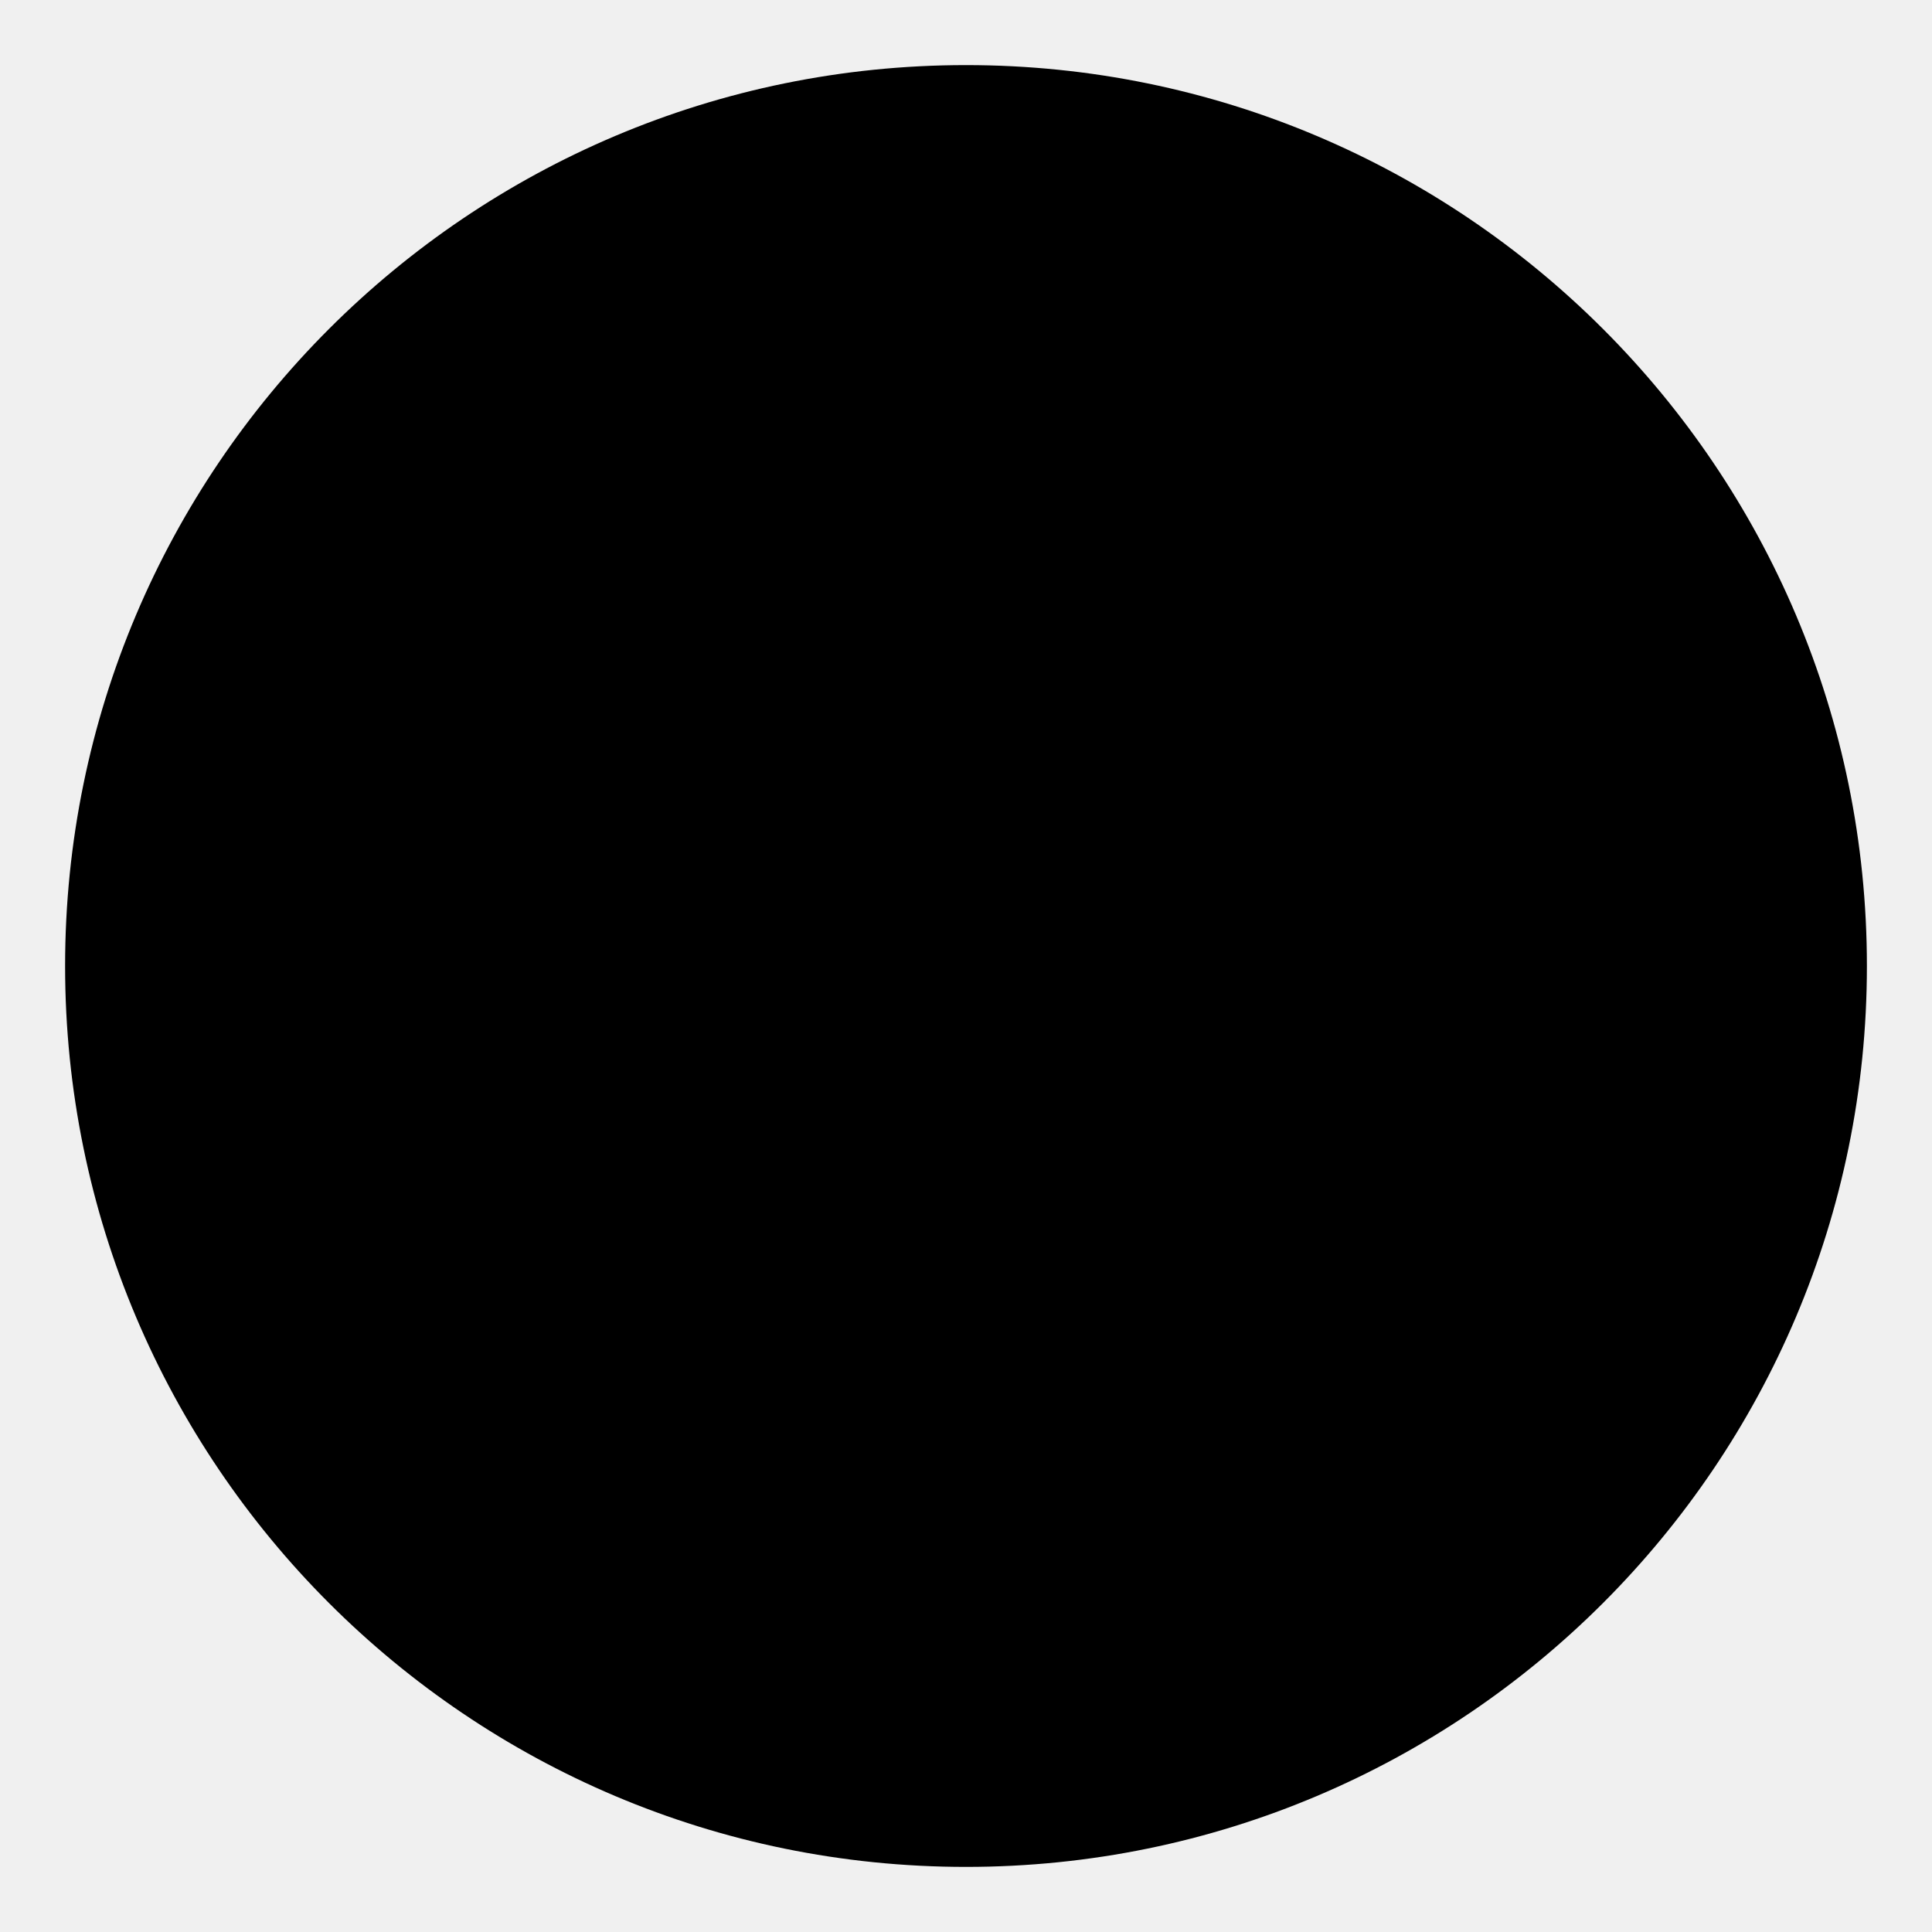
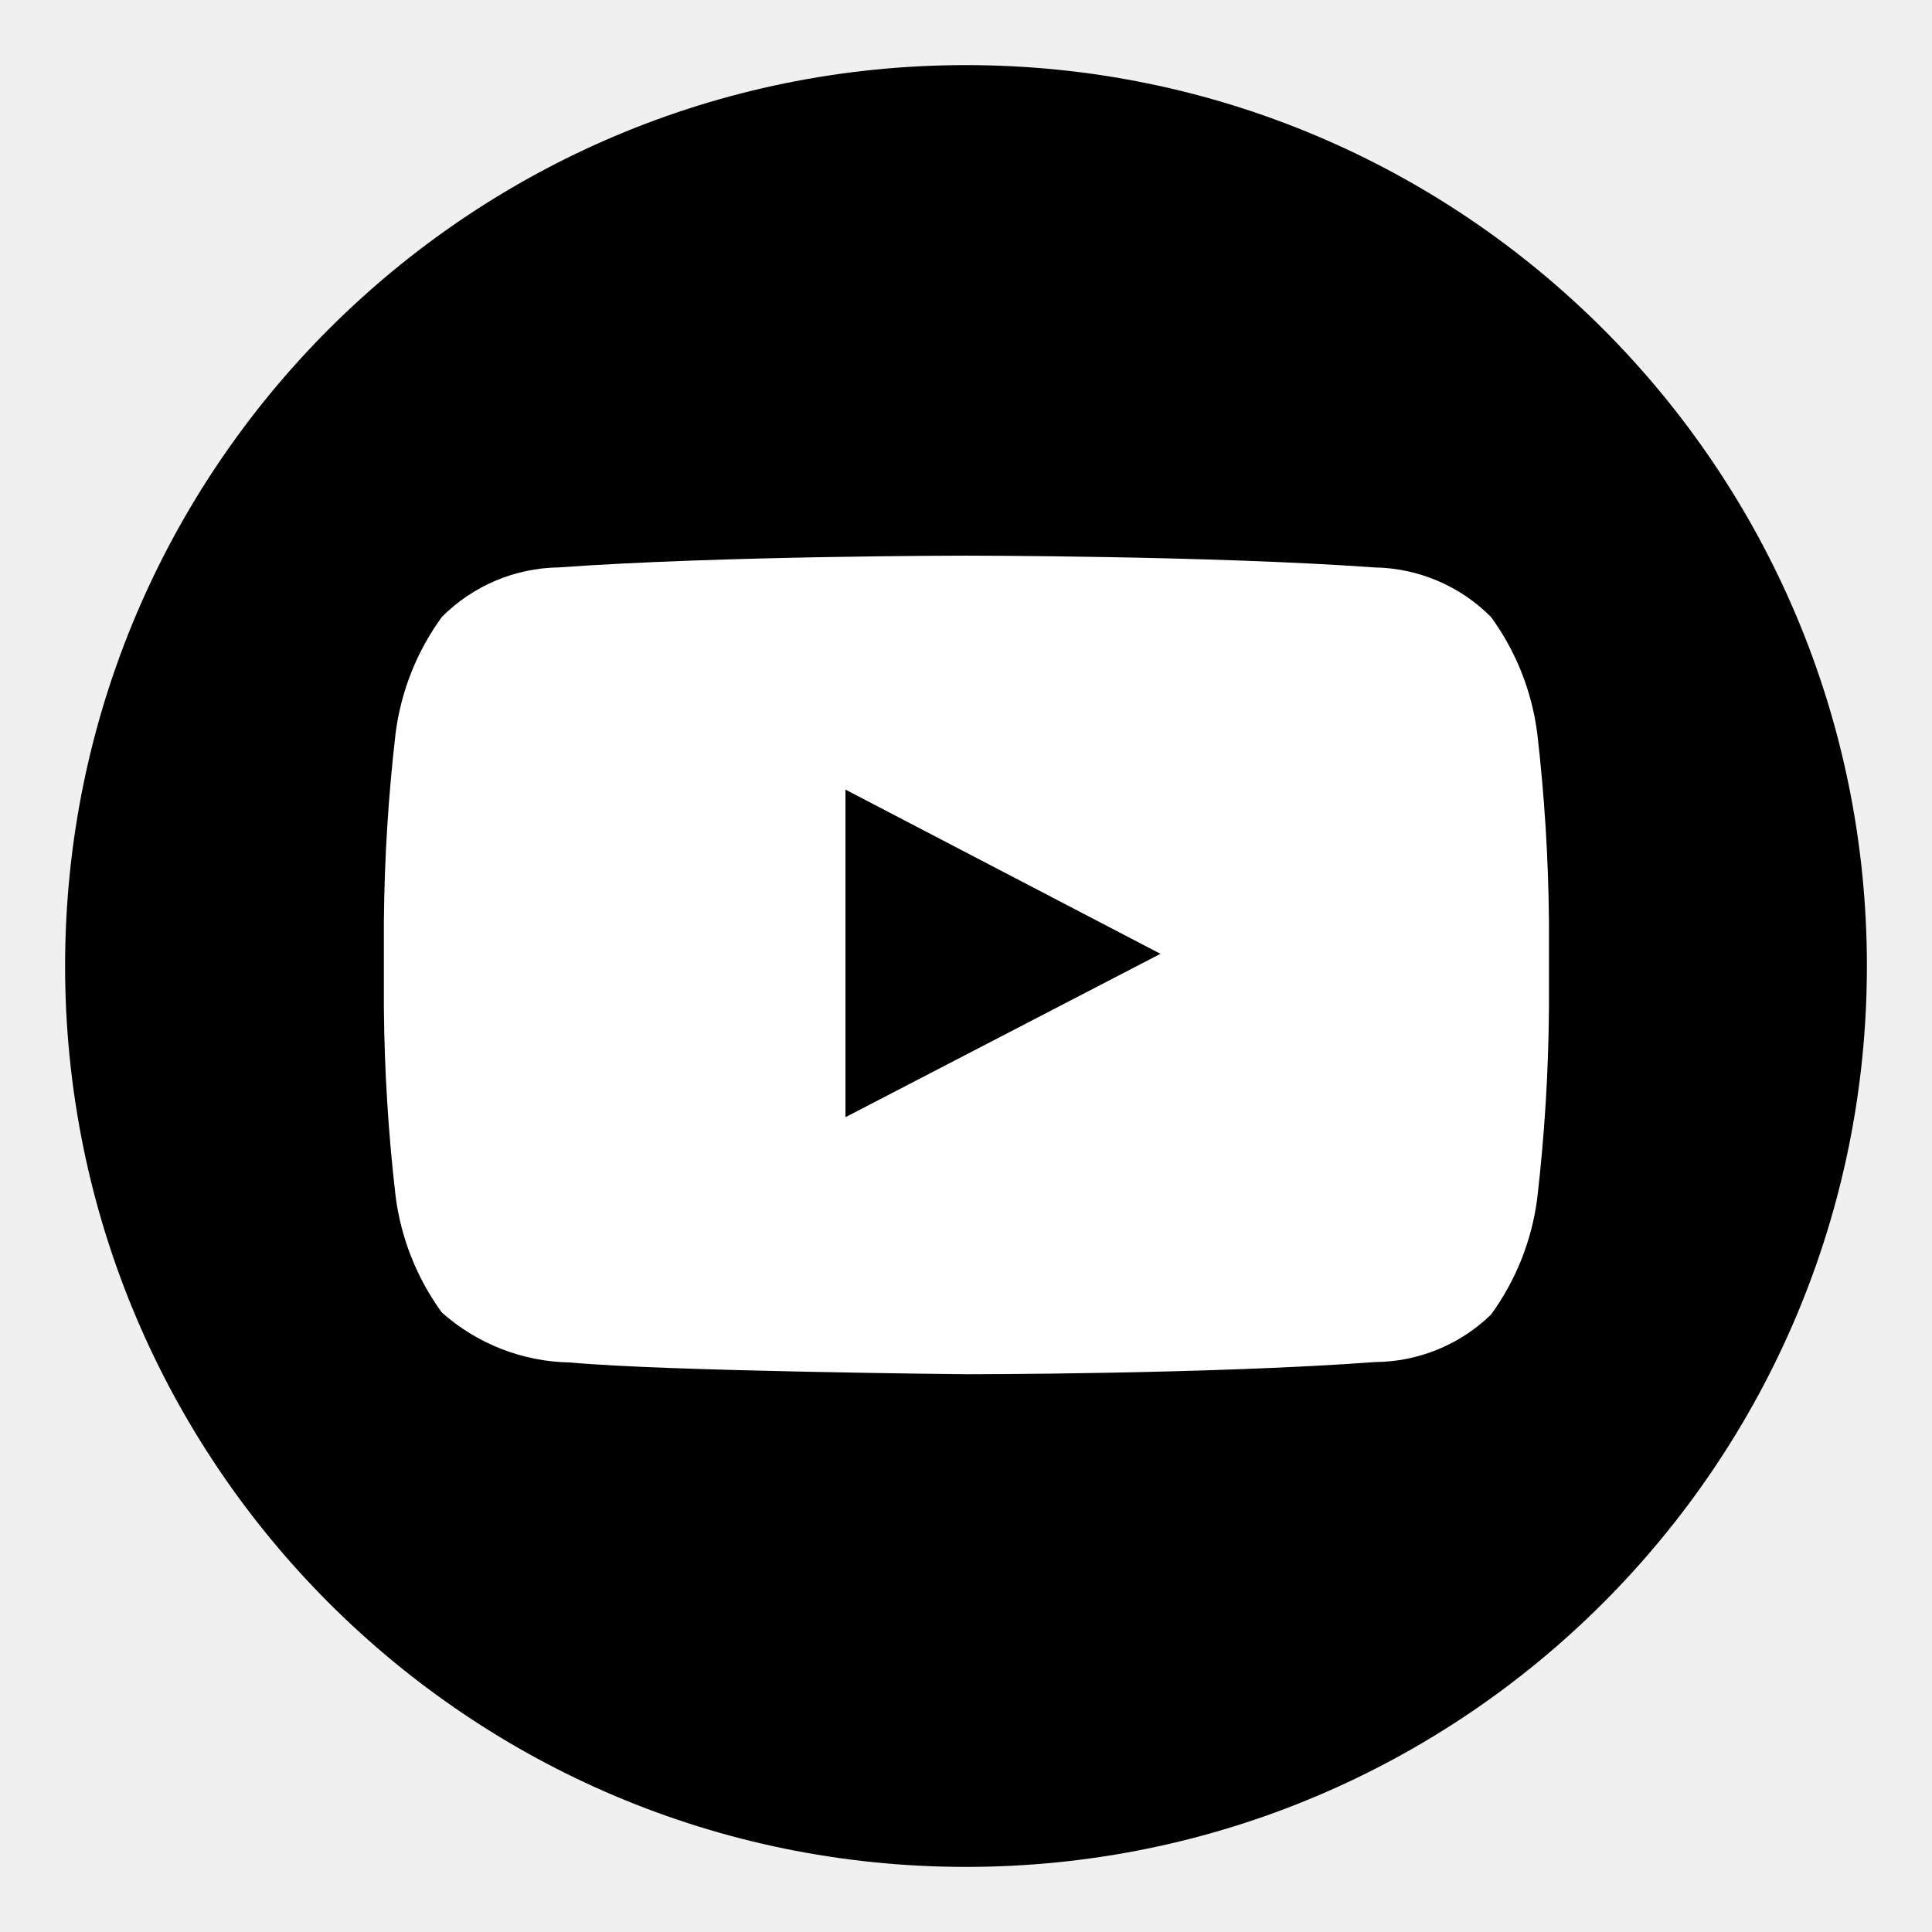
- <svg viewBox="0 0 46 46">
-   <circle class="black-alternative" cx="23" cy="23" r="21.45" />
-   <g>
-     <path class="fill-white" d="M36.6,17.45a6,6,0,0,0-1.1-2.76,4,4,0,0,0-2.78-1.18c-3.88-.28-9.71-.28-9.71-.28h0s-5.83,0-9.71.28a4,4,0,0,0-2.78,1.18,6,6,0,0,0-1.1,2.76,42,42,0,0,0-.28,4.49V24a42,42,0,0,0,.28,4.49,6,6,0,0,0,1.1,2.76,4.71,4.71,0,0,0,3.06,1.19c2.22.21,9.44.28,9.44.28s5.83,0,9.72-.29A4,4,0,0,0,35.5,31.3a6,6,0,0,0,1.1-2.76A42,42,0,0,0,36.88,24V21.94A42,42,0,0,0,36.6,17.45ZM20.13,26.6V18.8l7.5,3.91Z" />
-   </g>
+ <svg xmlns="http://www.w3.org/2000/svg" id="Layer_1" data-name="Layer 1" viewBox="0 0 46 46">
+   <circle cx="23" cy="23" r="21.45" />
+   <path fill="white" d="M36.6,17.45a6,6,0,0,0-1.1-2.76,4,4,0,0,0-2.78-1.18c-3.88-.28-9.71-.28-9.71-.28h0s-5.83,0-9.71.28a4,4,0,0,0-2.78,1.18,6,6,0,0,0-1.1,2.76,42,42,0,0,0-.28,4.49V24a42,42,0,0,0,.28,4.49,6,6,0,0,0,1.1,2.76,4.71,4.71,0,0,0,3.06,1.19c2.22.21,9.44.28,9.44.28s5.83,0,9.72-.29A4,4,0,0,0,35.5,31.3a6,6,0,0,0,1.1-2.76A42,42,0,0,0,36.88,24V21.94A42,42,0,0,0,36.6,17.45ZM20.13,26.6V18.8l7.5,3.91Z" />
</svg>
